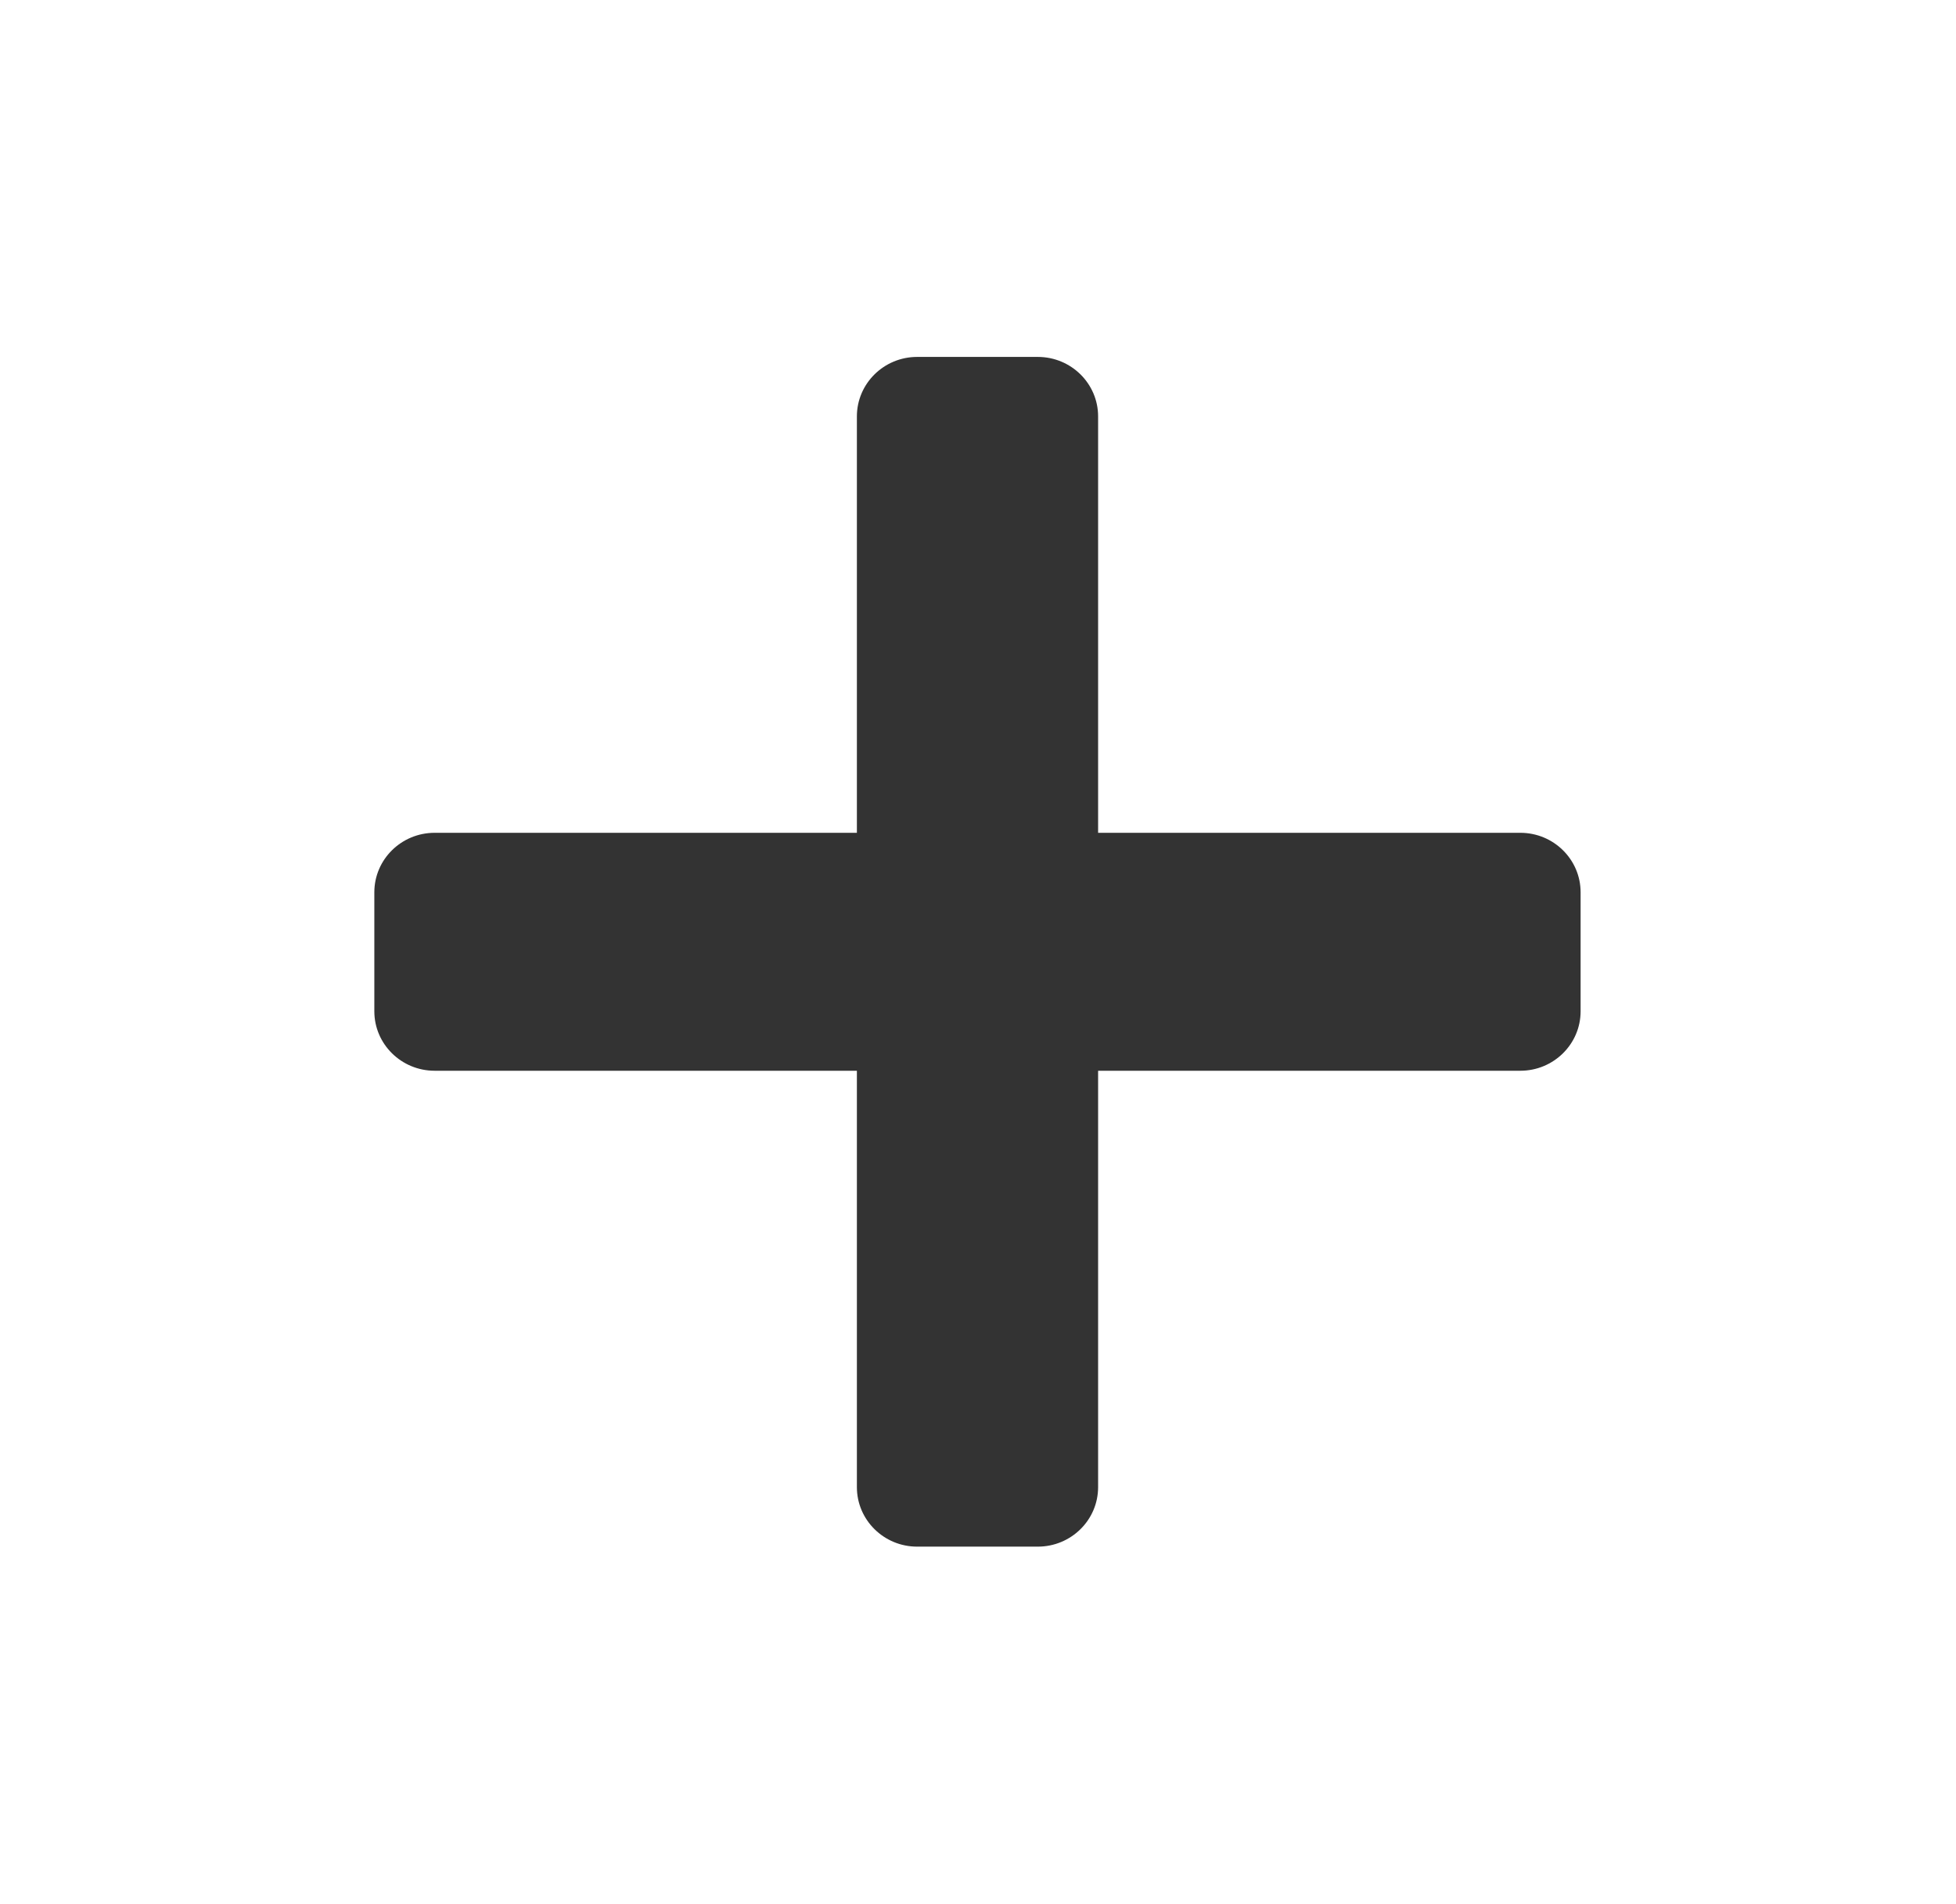
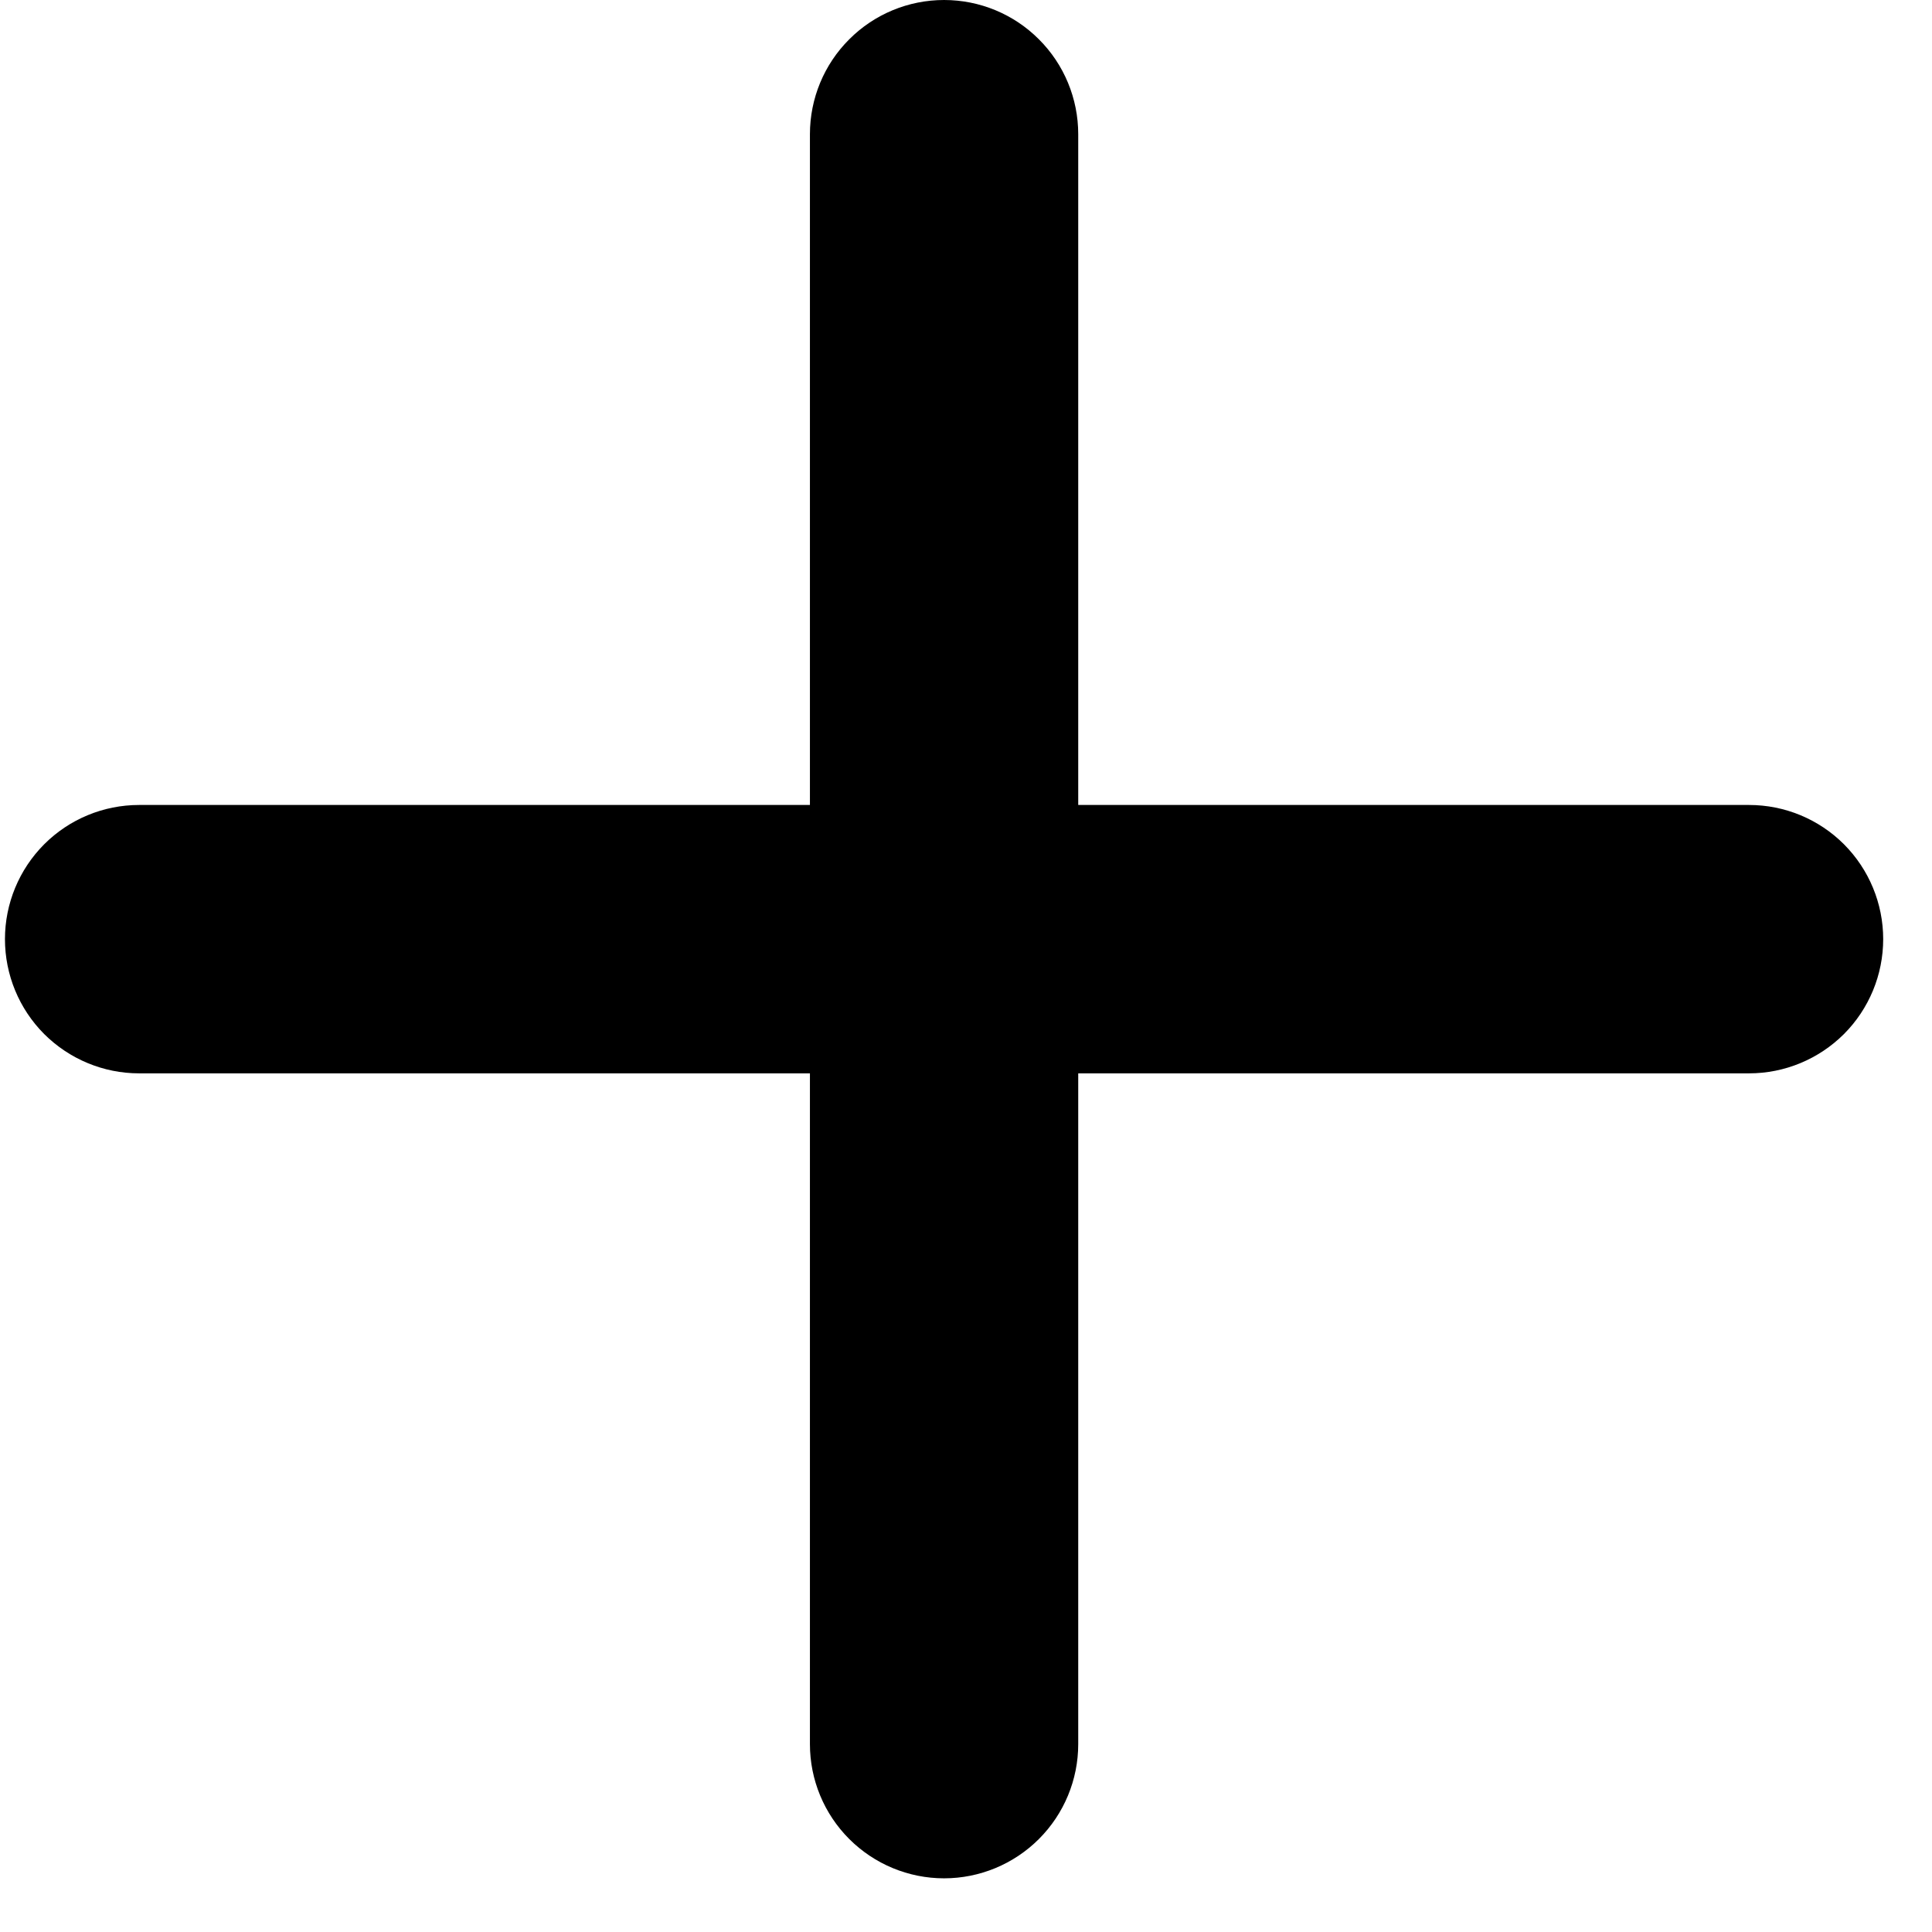
- <svg xmlns="http://www.w3.org/2000/svg" width="37" height="36" viewBox="0 0 37 36" fill="none">
-   <path fill-rule="evenodd" clip-rule="evenodd" d="M20.772 15.75V7.875C20.772 7.254 20.261 6.75 19.631 6.75H17.349C16.72 6.75 16.209 7.254 16.209 7.875V15.75H8.222C7.592 15.75 7.081 16.254 7.081 16.875V19.125C7.081 19.746 7.592 20.25 8.222 20.25H16.209V28.125C16.209 28.746 16.72 29.25 17.349 29.25H19.631C20.261 29.25 20.772 28.746 20.772 28.125V20.25H28.759C29.388 20.25 29.899 19.746 29.899 19.125V16.875C29.899 16.254 29.388 15.75 28.759 15.75H20.772Z" fill="#333333" />
+ <svg xmlns="http://www.w3.org/2000/svg" width="23" height="23" viewBox="0 0 23 23" fill="none">
+   <path d="M20.822 12.778H12.836V20.764C12.836 21.187 12.668 21.593 12.368 21.893C12.069 22.192 11.663 22.361 11.239 22.361C10.815 22.361 10.409 22.192 10.11 21.893C9.81 21.593 9.642 21.187 9.642 20.764V12.778H1.656C1.232 12.778 0.826 12.609 0.526 12.31C0.227 12.01 0.059 11.604 0.059 11.18C0.059 10.757 0.227 10.351 0.526 10.051C0.826 9.751 1.232 9.583 1.656 9.583H9.642V1.597C9.642 1.174 9.81 0.767 10.11 0.468C10.409 0.168 10.815 0 11.239 0C11.663 0 12.069 0.168 12.368 0.468C12.668 0.767 12.836 1.174 12.836 1.597V9.583H20.822C21.246 9.583 21.652 9.751 21.952 10.051C22.251 10.351 22.419 10.757 22.419 11.18C22.419 11.604 22.251 12.01 21.952 12.31C21.652 12.609 21.246 12.778 20.822 12.778Z" fill="black" />
</svg>
